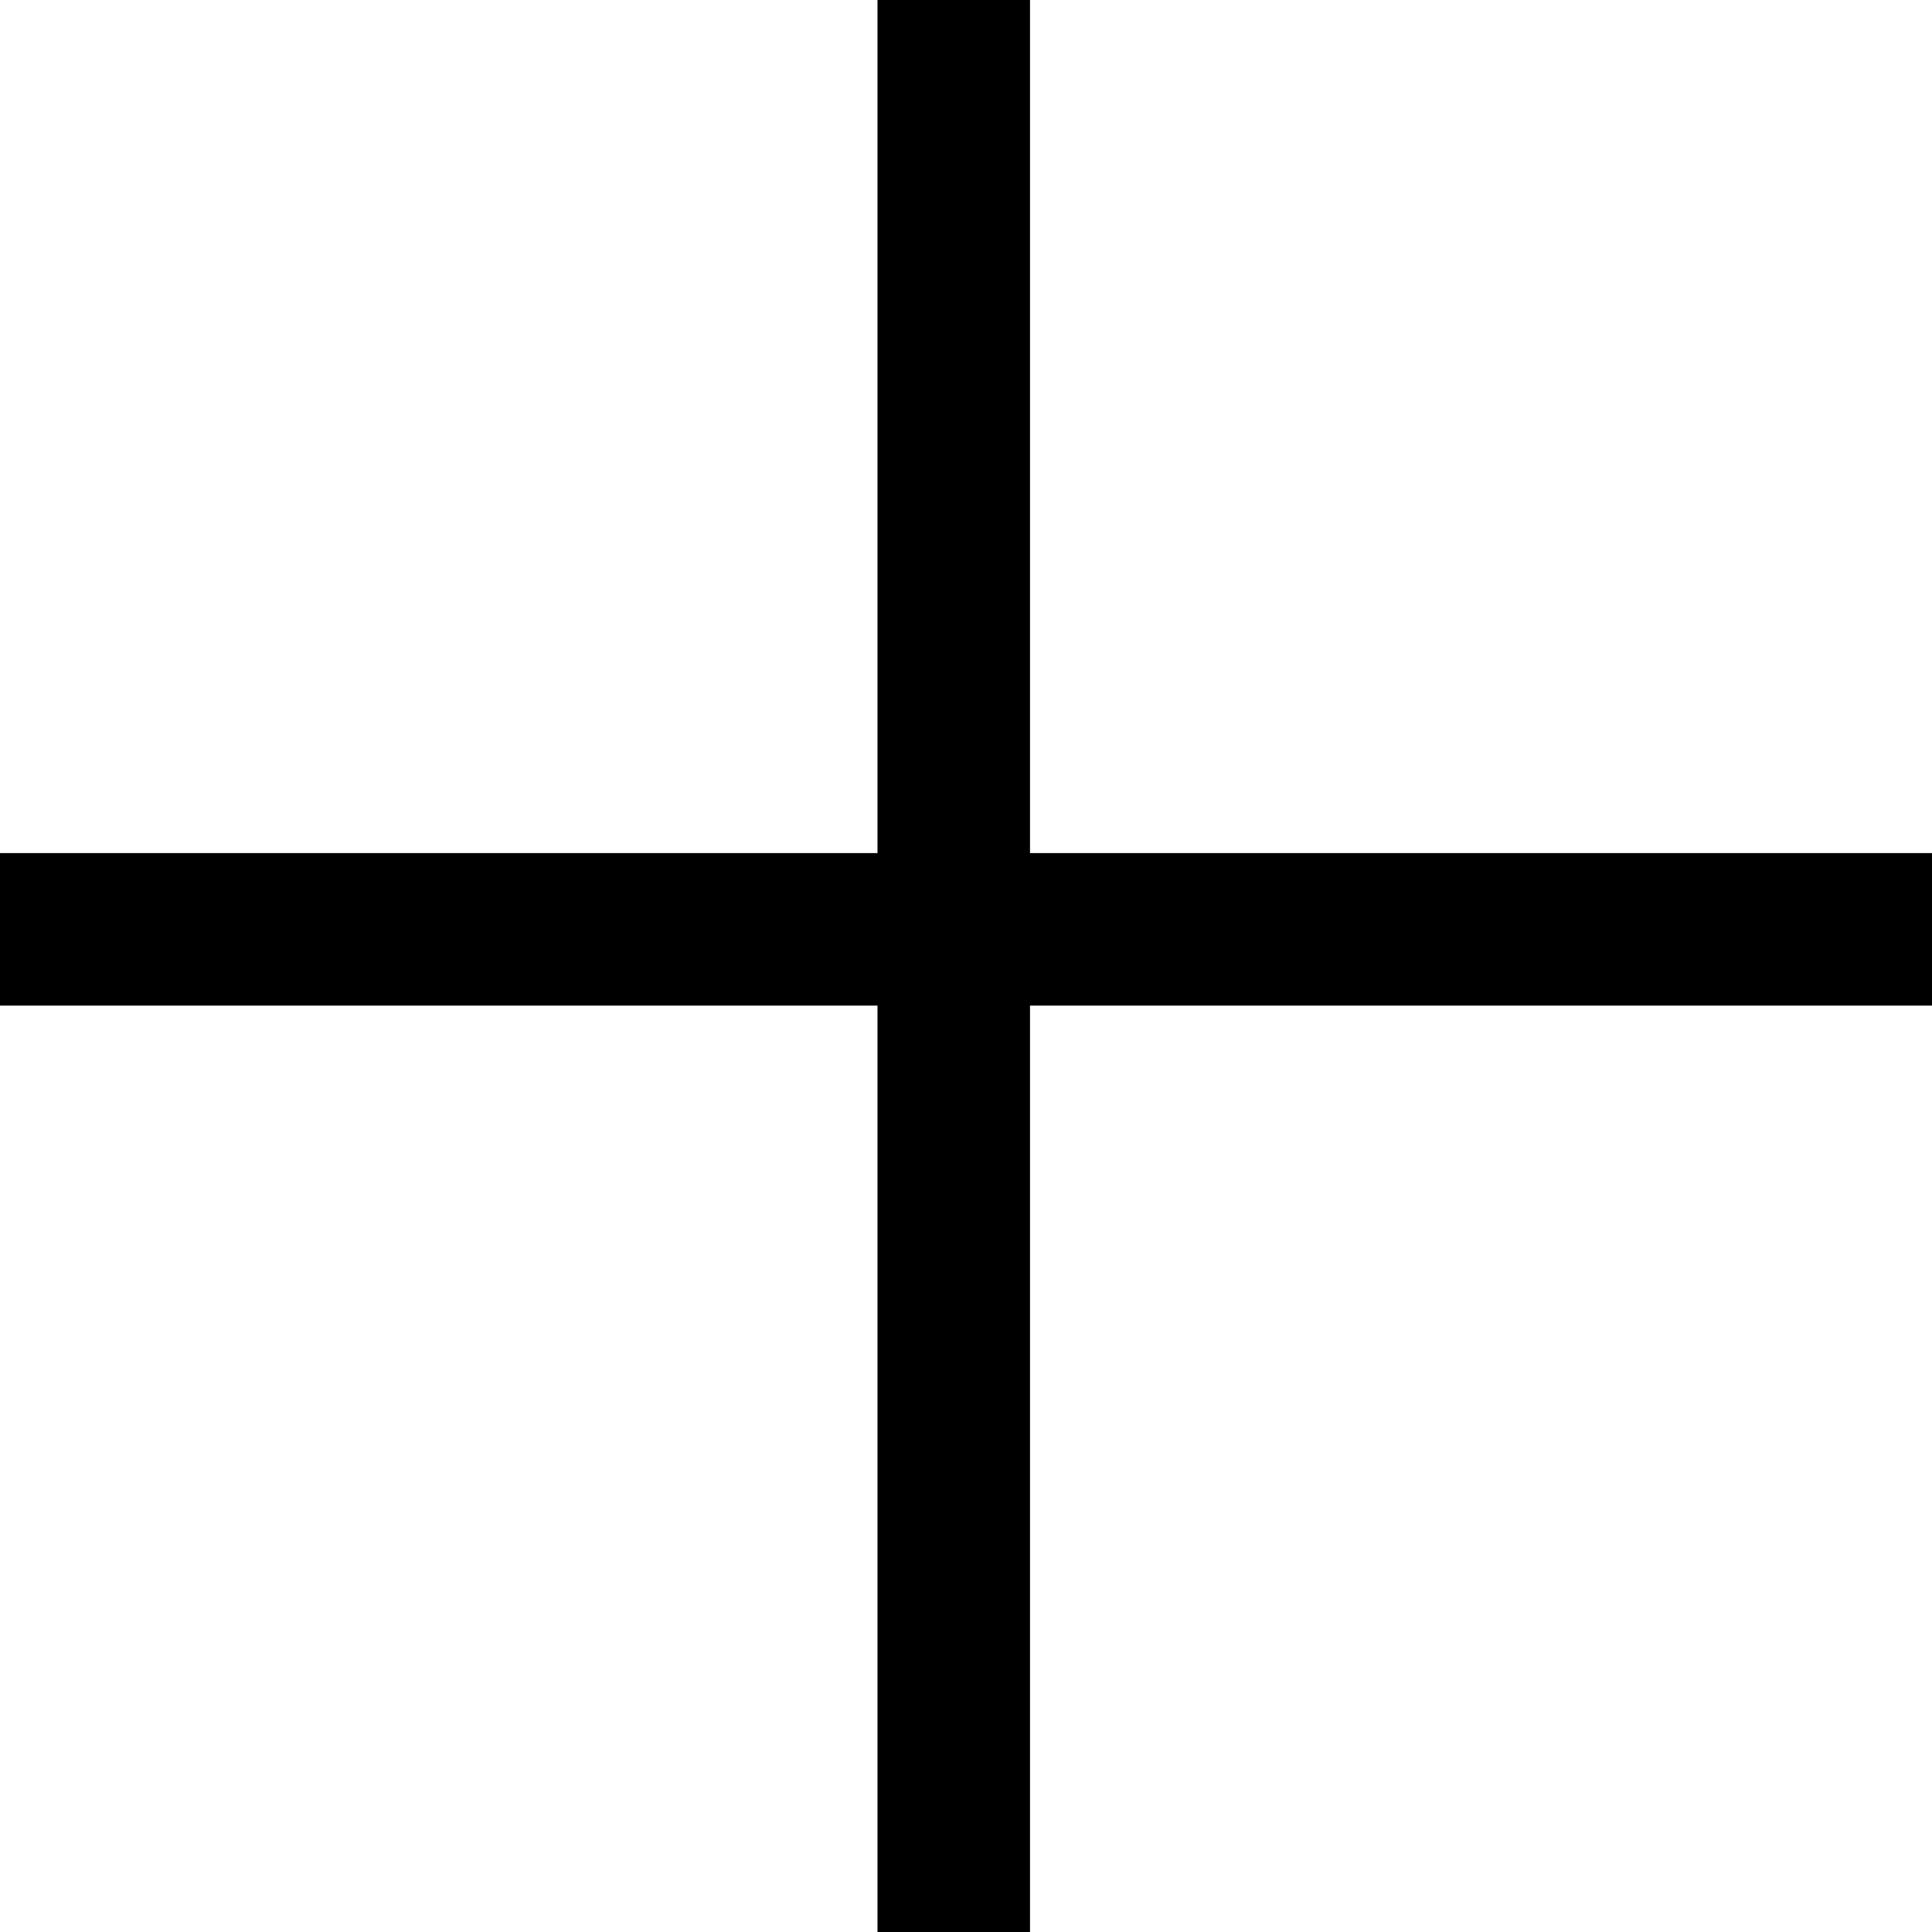
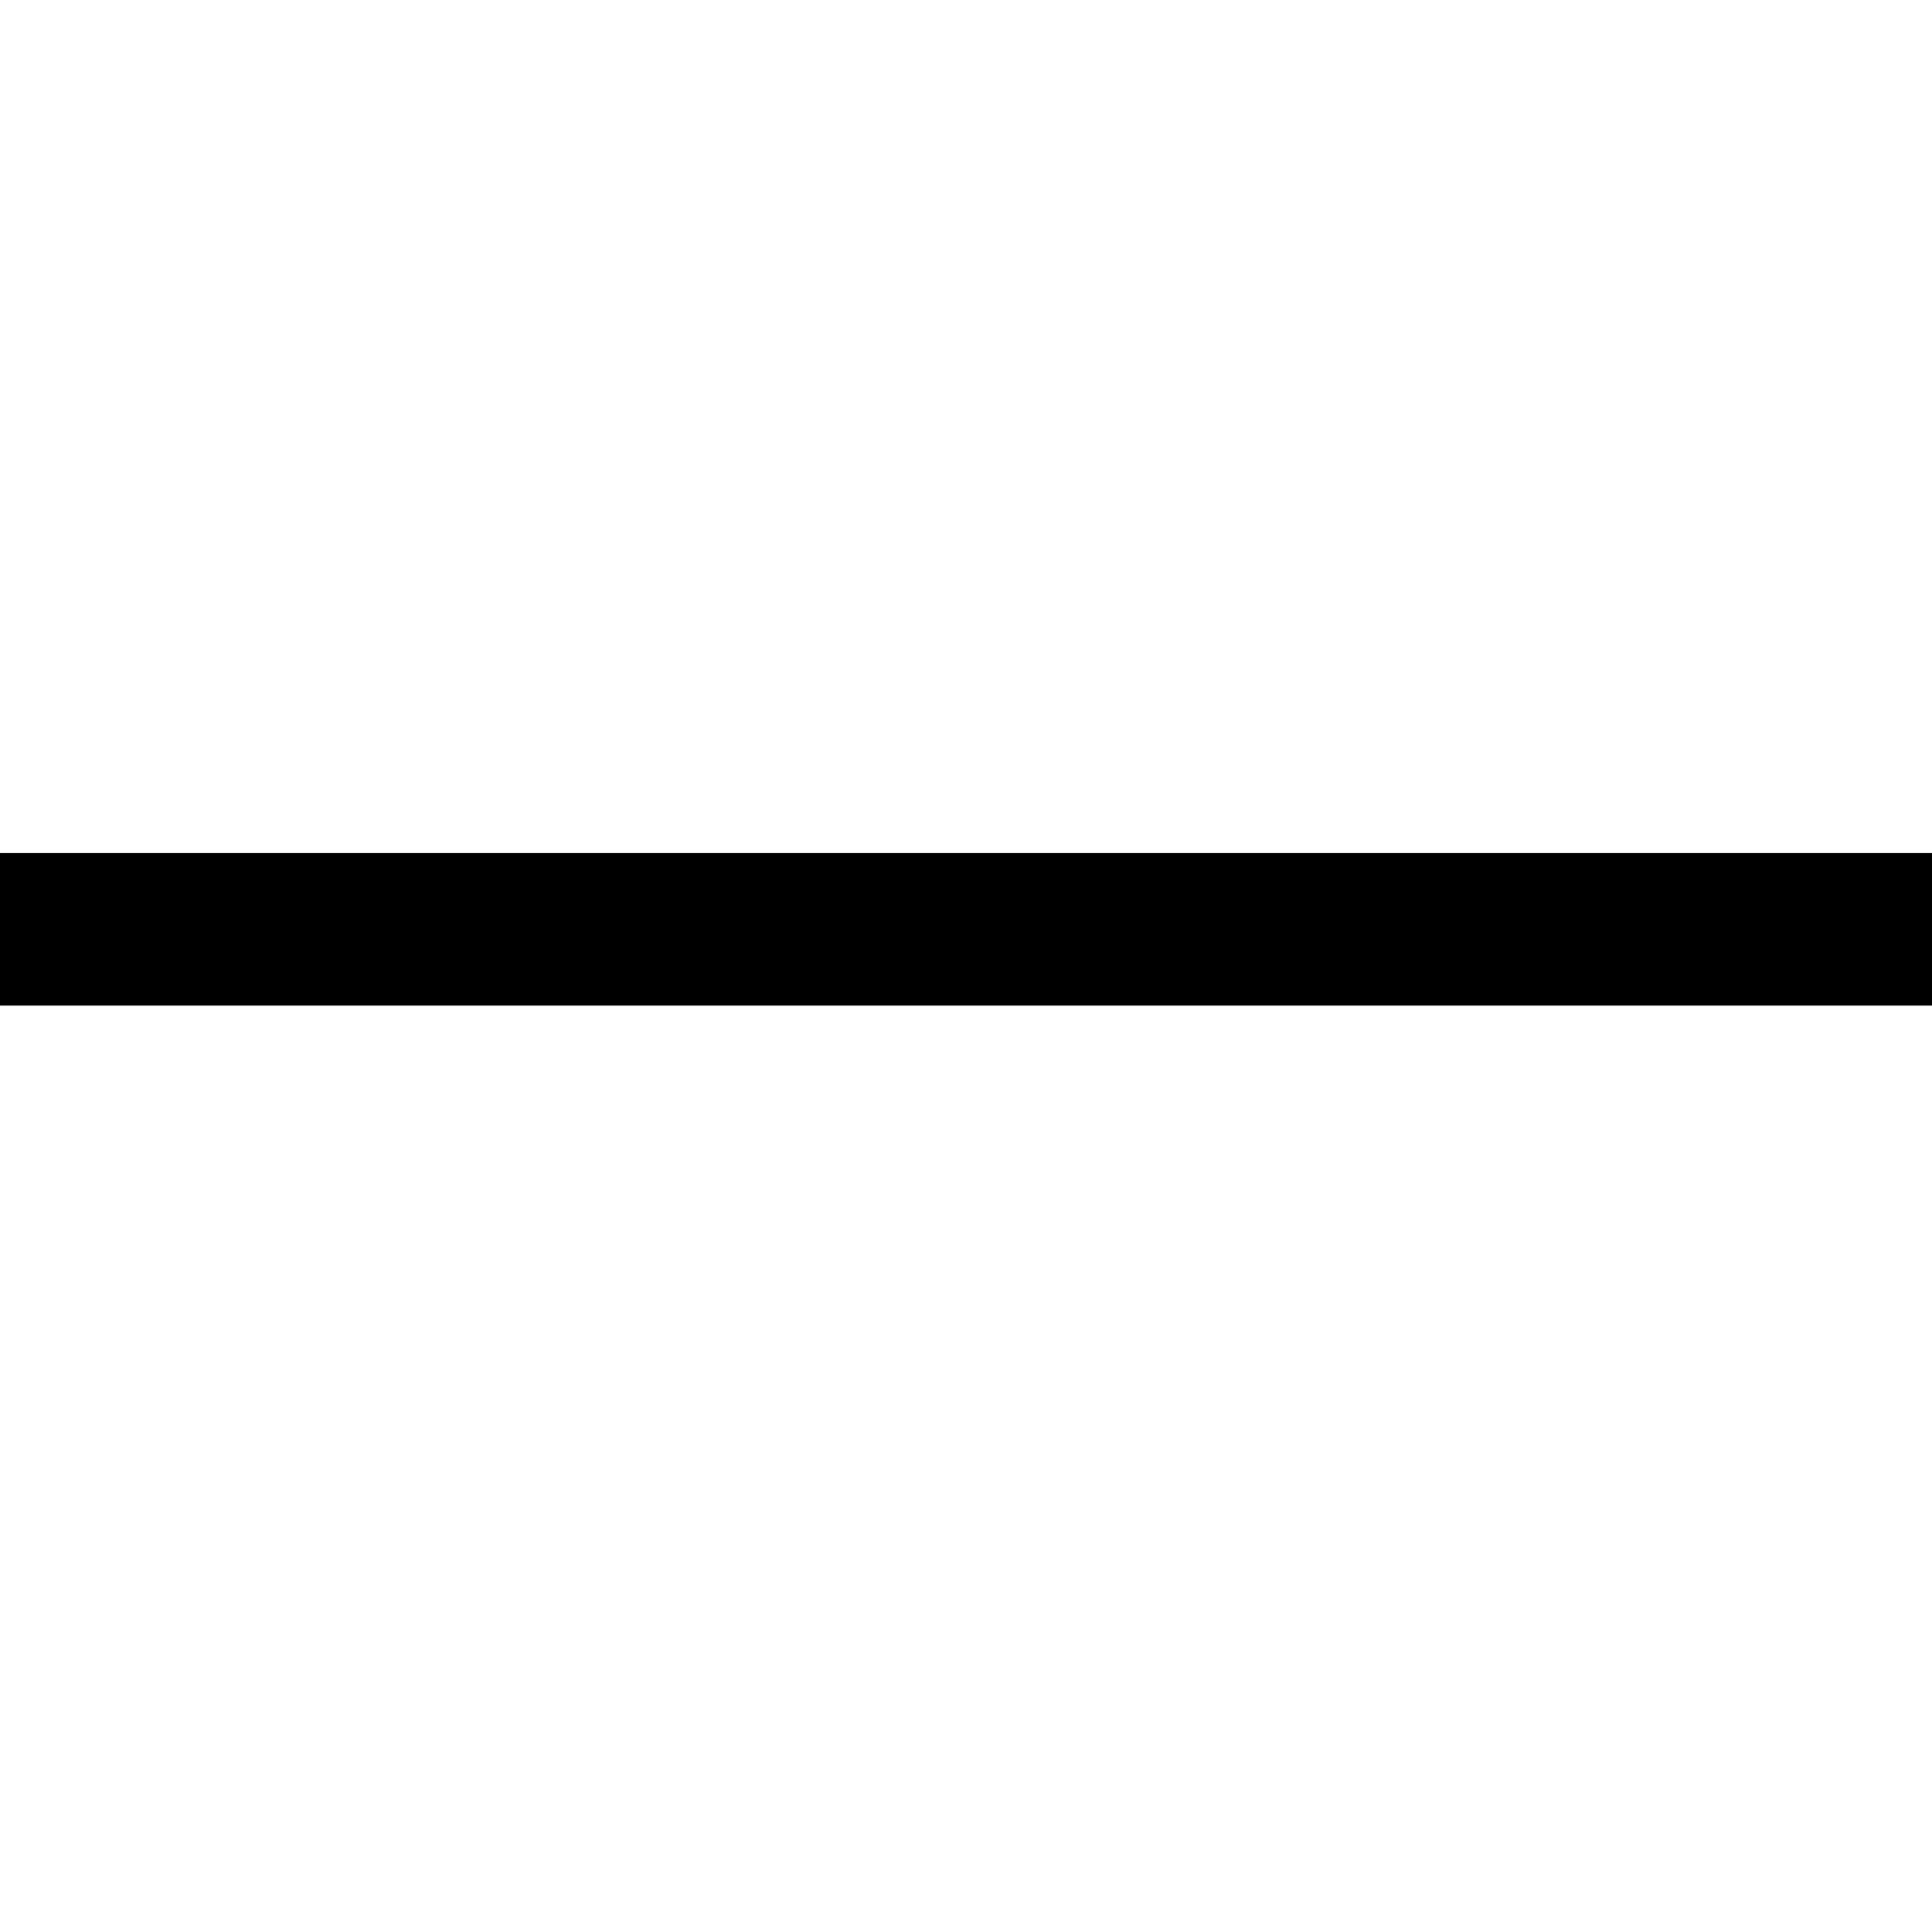
- <svg xmlns="http://www.w3.org/2000/svg" width="38" height="38" viewBox="0 0 38 38" fill="none">
-   <path d="M18.759 0V38" stroke="black" stroke-width="3" />
+ <svg xmlns="http://www.w3.org/2000/svg" width="current" height="current" viewBox="0 0 38 38" fill="none">
+   <path d="M18.759 0V38" stroke="inherit" stroke-width="3" />
  <path d="M38 18.279L-1.10269e-06 18.279" stroke="black" stroke-width="3" />
</svg>
